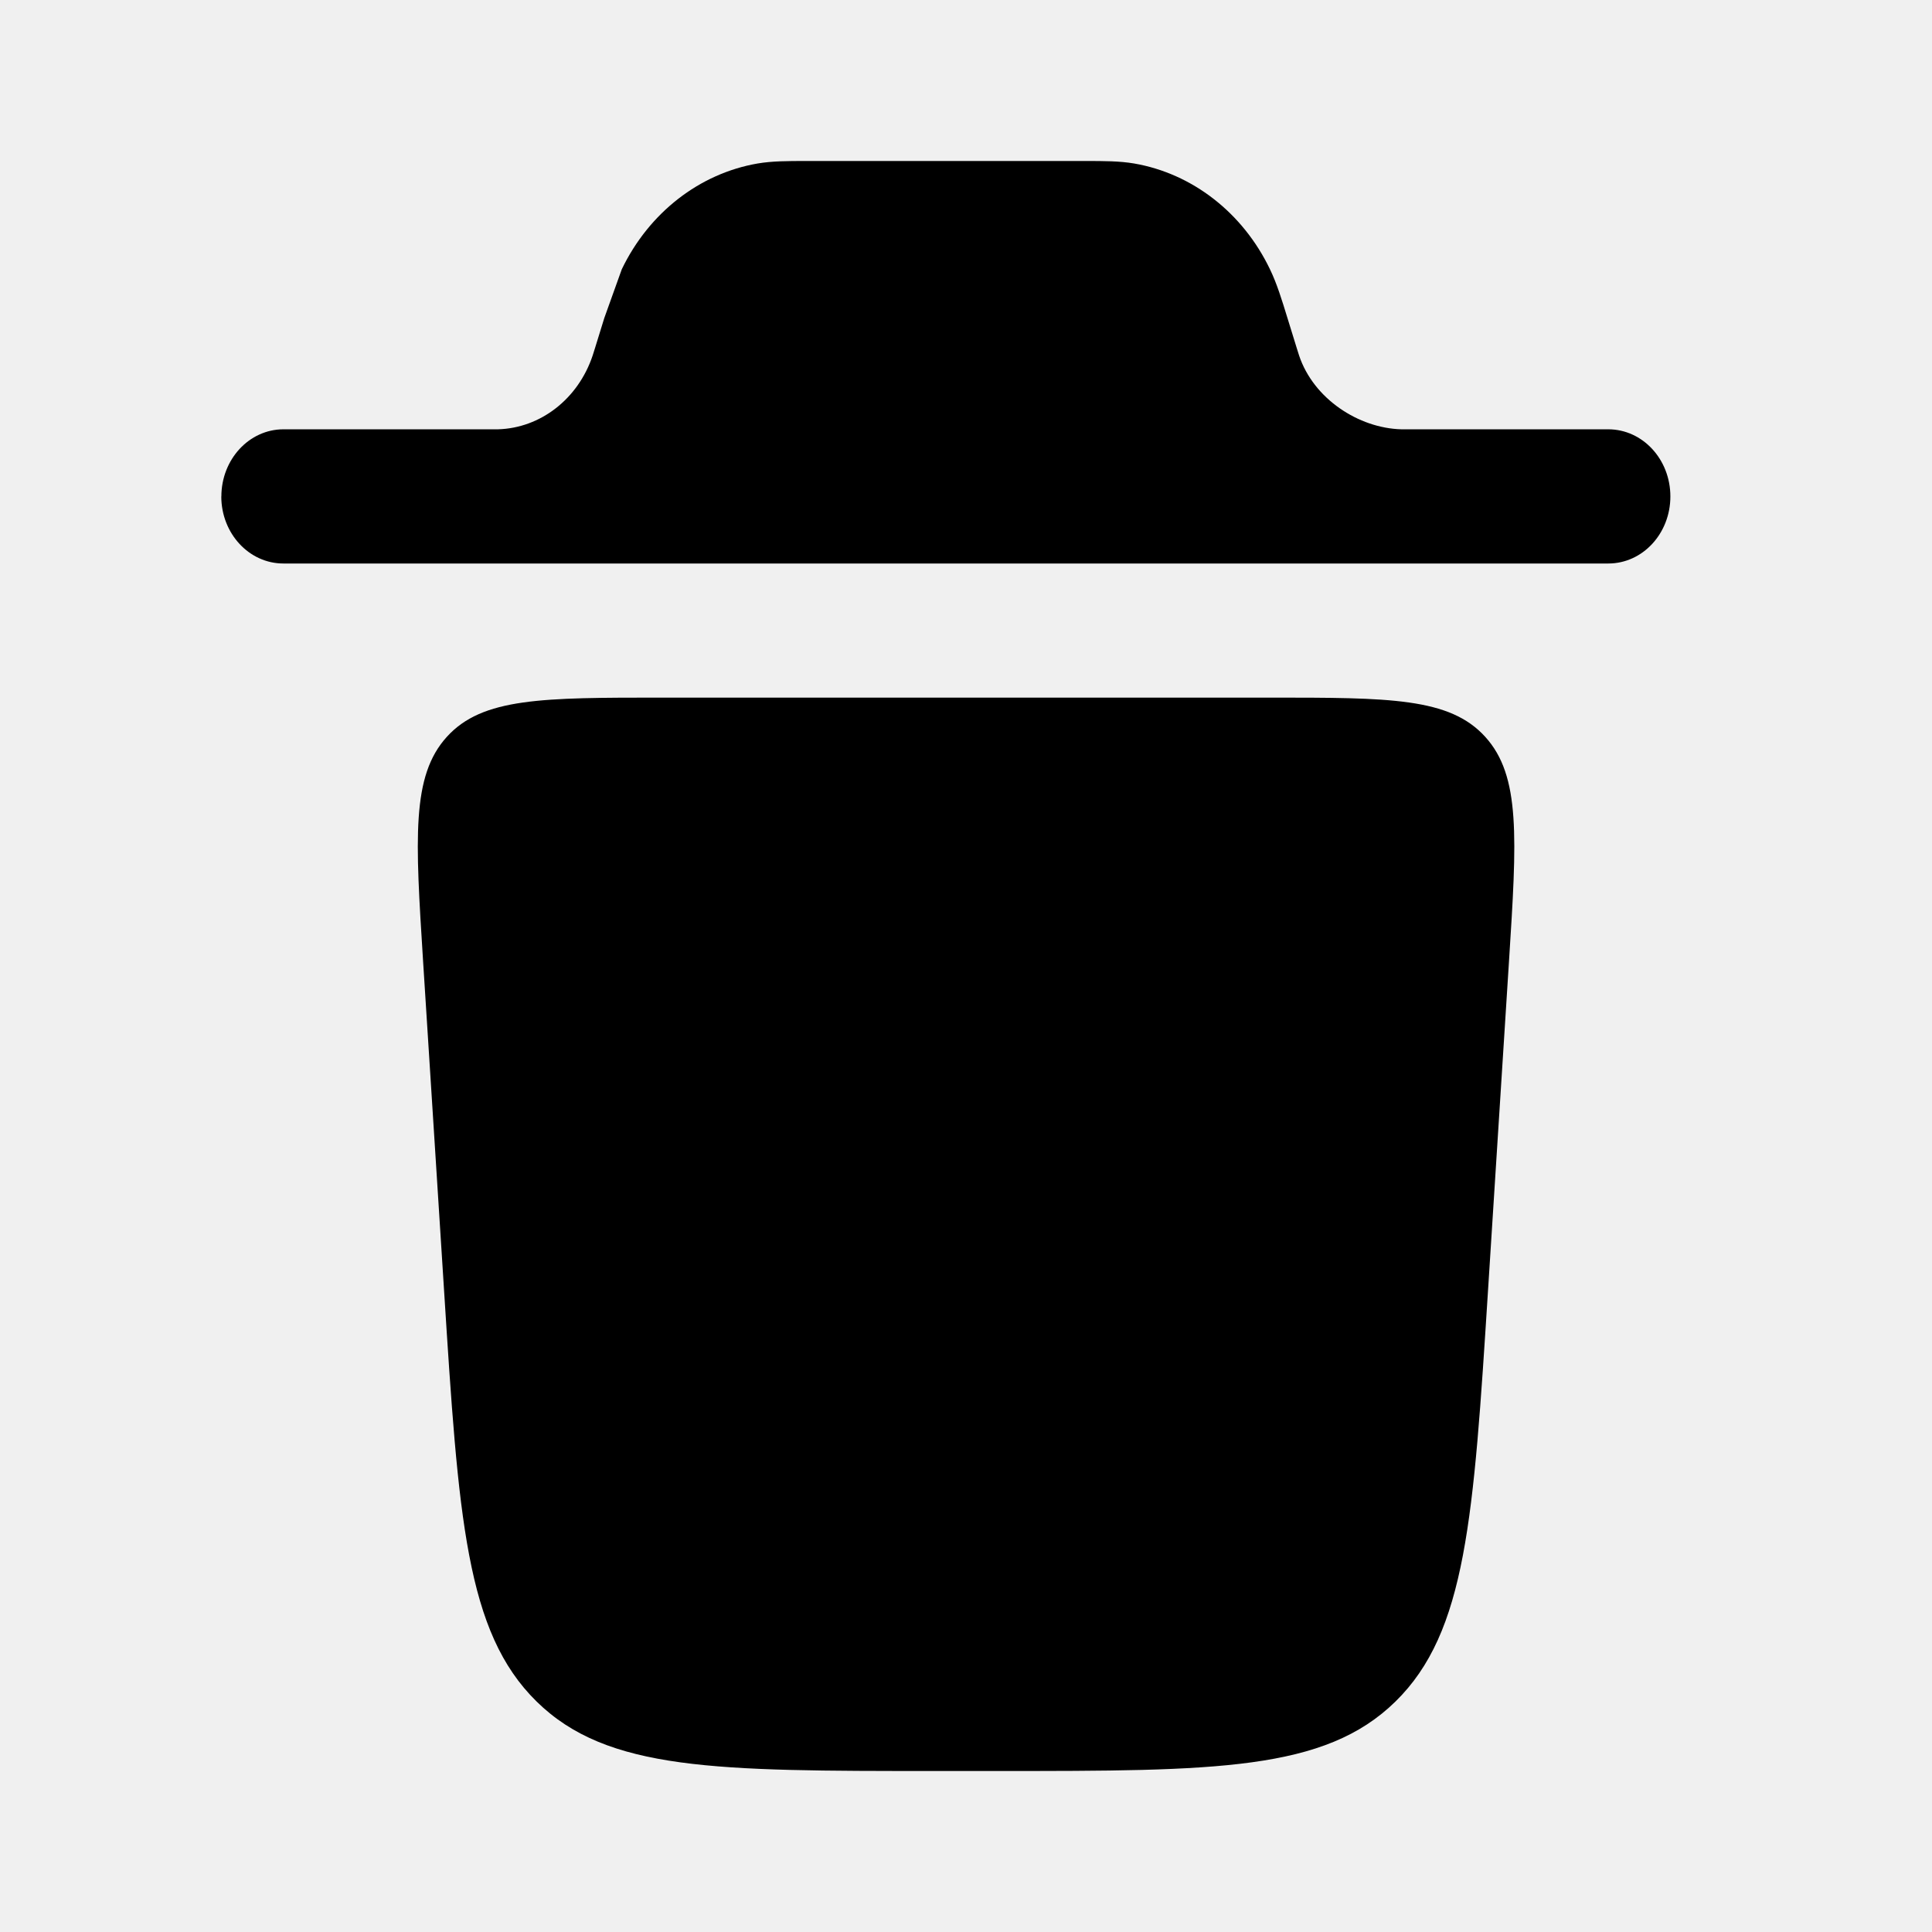
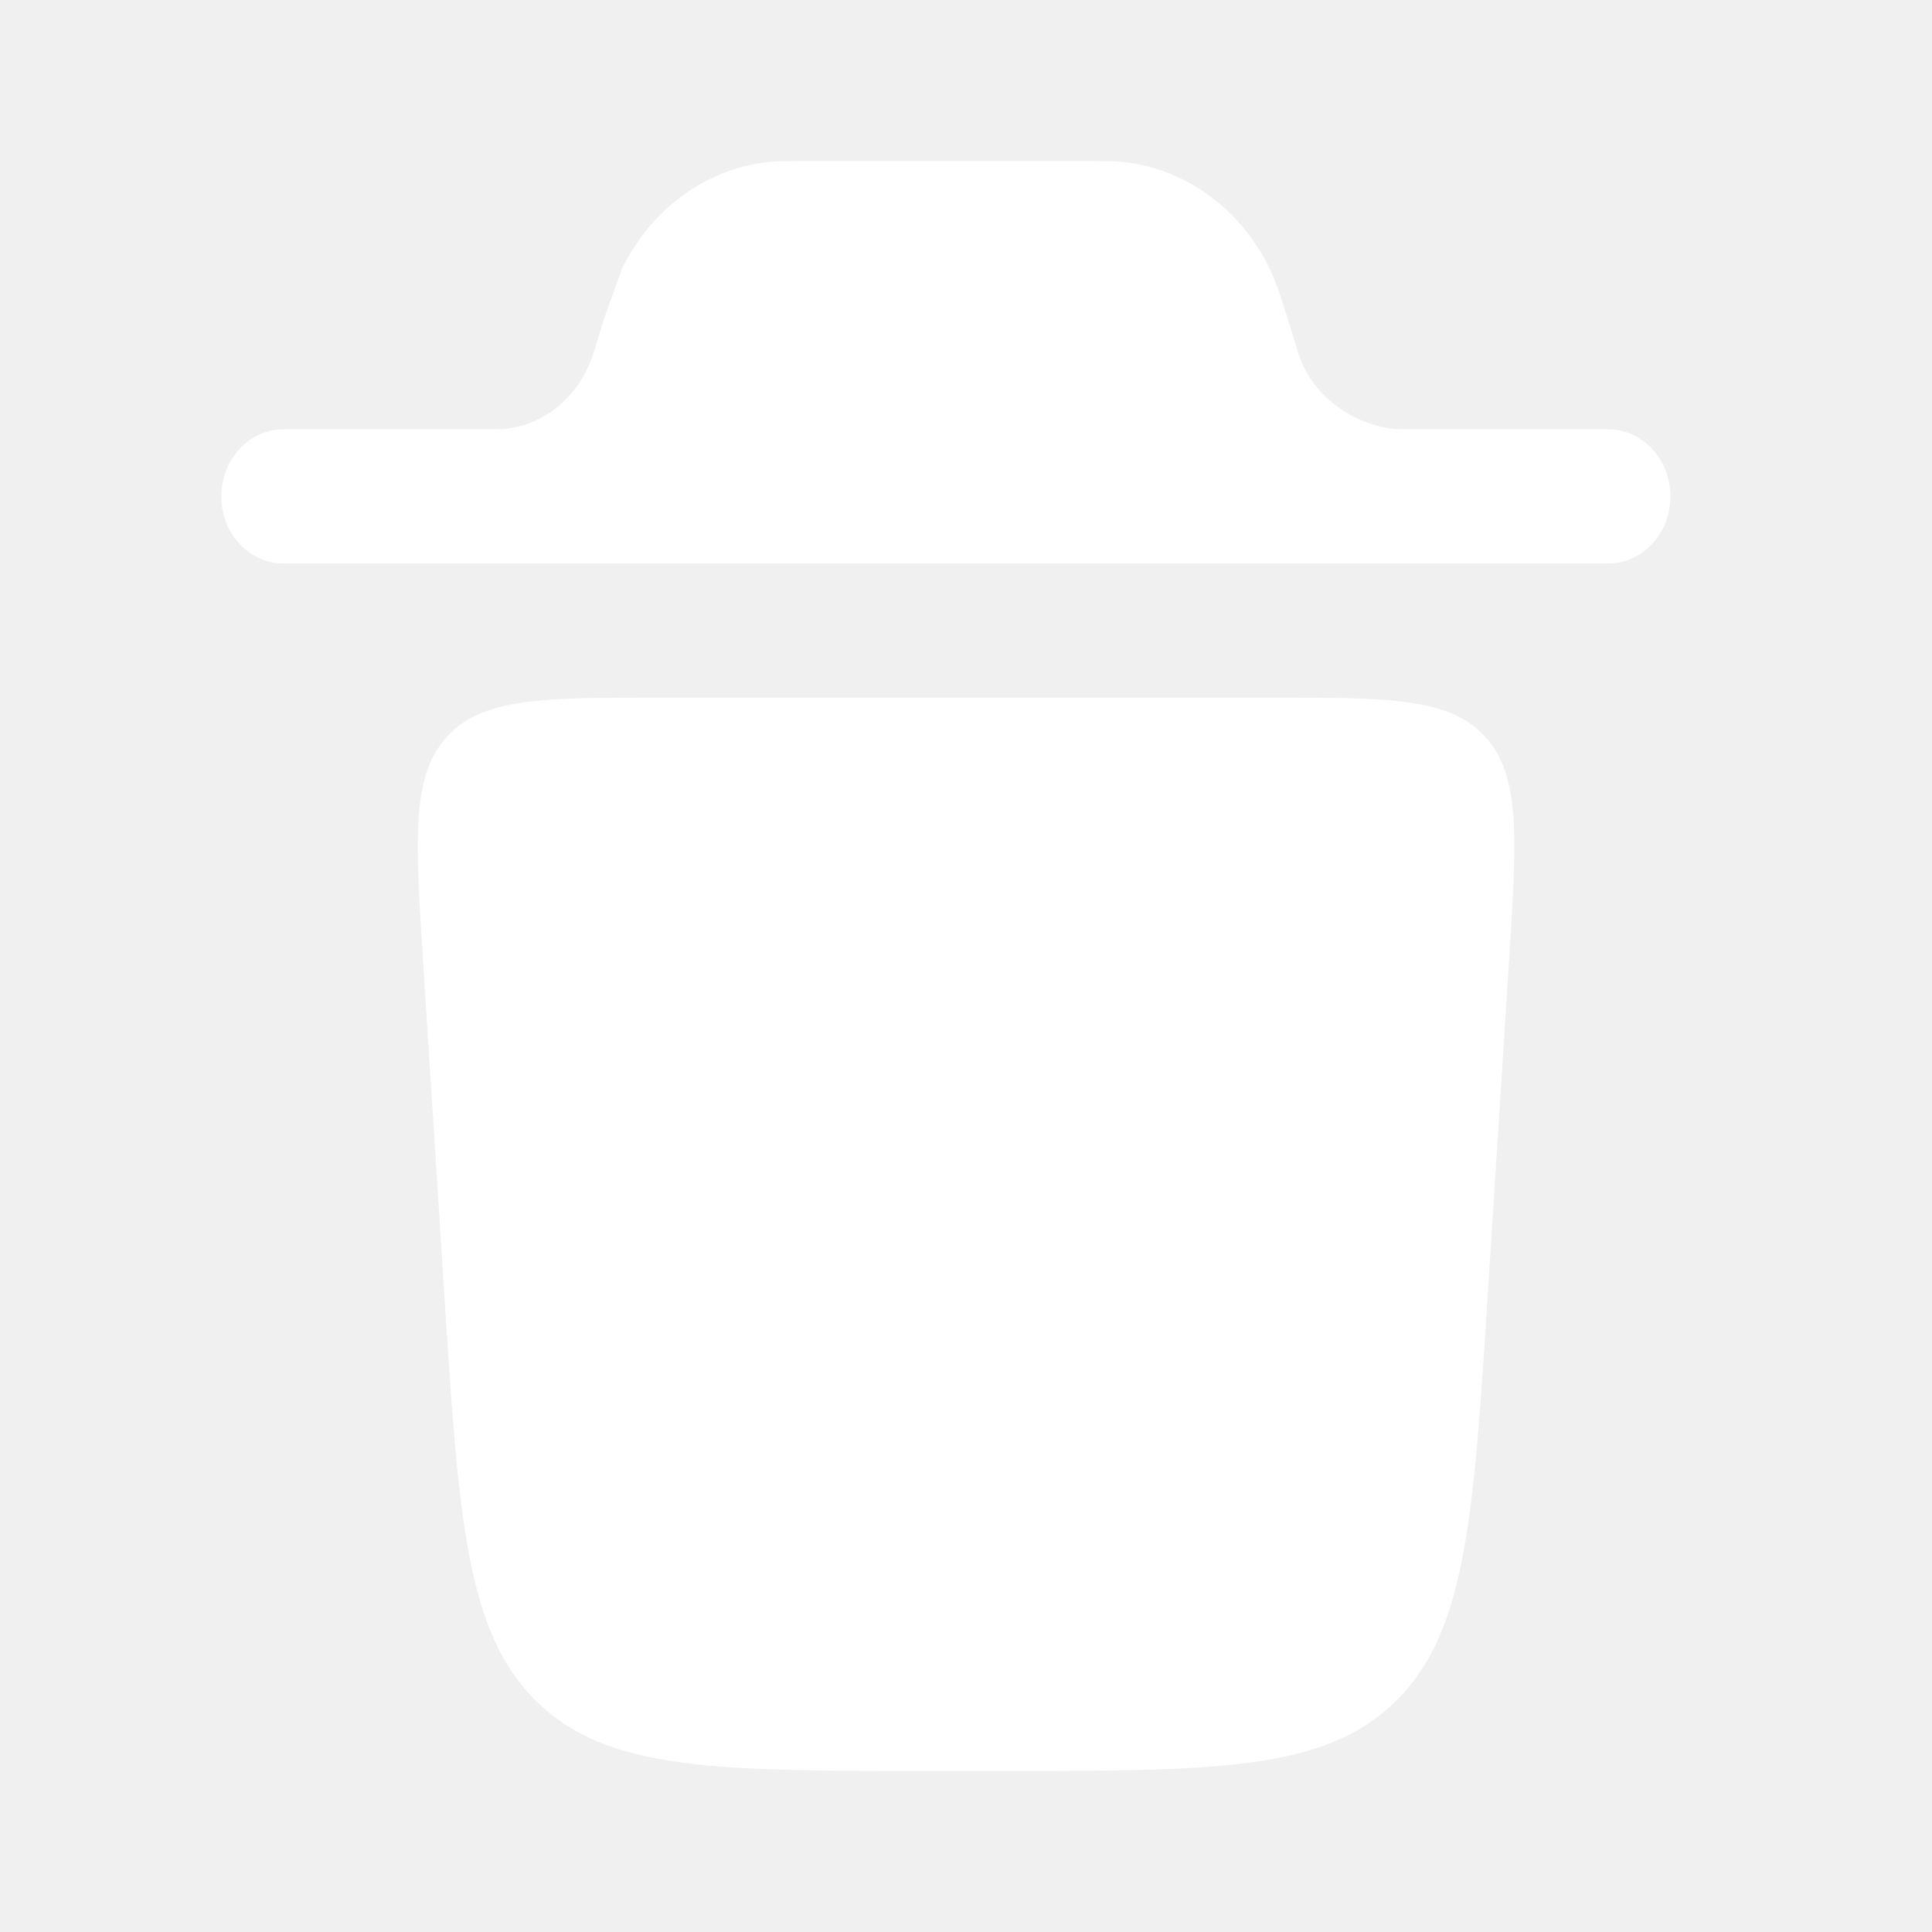
<svg xmlns="http://www.w3.org/2000/svg" width="800" height="800" viewBox="0 0 24 24" fill="none">
-   <path d="M2.75 6.167c0-.46.345-.834.771-.834h2.665c.529-.015.996-.378 1.176-.916l.03-.095.115-.372.217-.605c.338-.702.964-1.189 1.687-1.314.184-.031.377-.031.6-.031h3.478c.223 0 .417 0 .6.031.723.125 1.35.612 1.687 1.314.086.178.147.377.217.605l.115.372.03.095c.18.538.74.902 1.27.916h2.57c.427 0 .772.373.772.834S20.405 7 19.979 7H3.52c-.426 0-.771-.373-.771-.833M11.607 22h.787c2.707 0 4.06 0 4.941-.863s.97-2.28 1.15-5.111l.26-4.081c.098-1.537.147-2.305-.295-2.792s-1.187-.487-2.679-.487H8.23c-1.491 0-2.237 0-2.679.487s-.392 1.255-.295 2.792l.26 4.08c.18 2.833.27 4.248 1.15 5.112S8.9 22 11.607 22" fill="#000" />
+   <path d="M2.75 6.167c0-.46.345-.834.771-.834h2.665c.529-.015.996-.378 1.176-.916l.03-.095.115-.372.217-.605c.338-.702.964-1.189 1.687-1.314.184-.031.377-.031.6-.031h3.478c.223 0 .417 0 .6.031.723.125 1.35.612 1.687 1.314.086.178.147.377.217.605l.115.372.03.095c.18.538.74.902 1.27.916h2.57c.427 0 .772.373.772.834S20.405 7 19.979 7H3.52c-.426 0-.771-.373-.771-.833M11.607 22h.787c2.707 0 4.06 0 4.941-.863s.97-2.28 1.15-5.111l.26-4.081c.098-1.537.147-2.305-.295-2.792s-1.187-.487-2.679-.487H8.23c-1.491 0-2.237 0-2.679.487s-.392 1.255-.295 2.792l.26 4.08c.18 2.833.27 4.248 1.15 5.112S8.9 22 11.607 22" fill="#fff" />
</svg>
